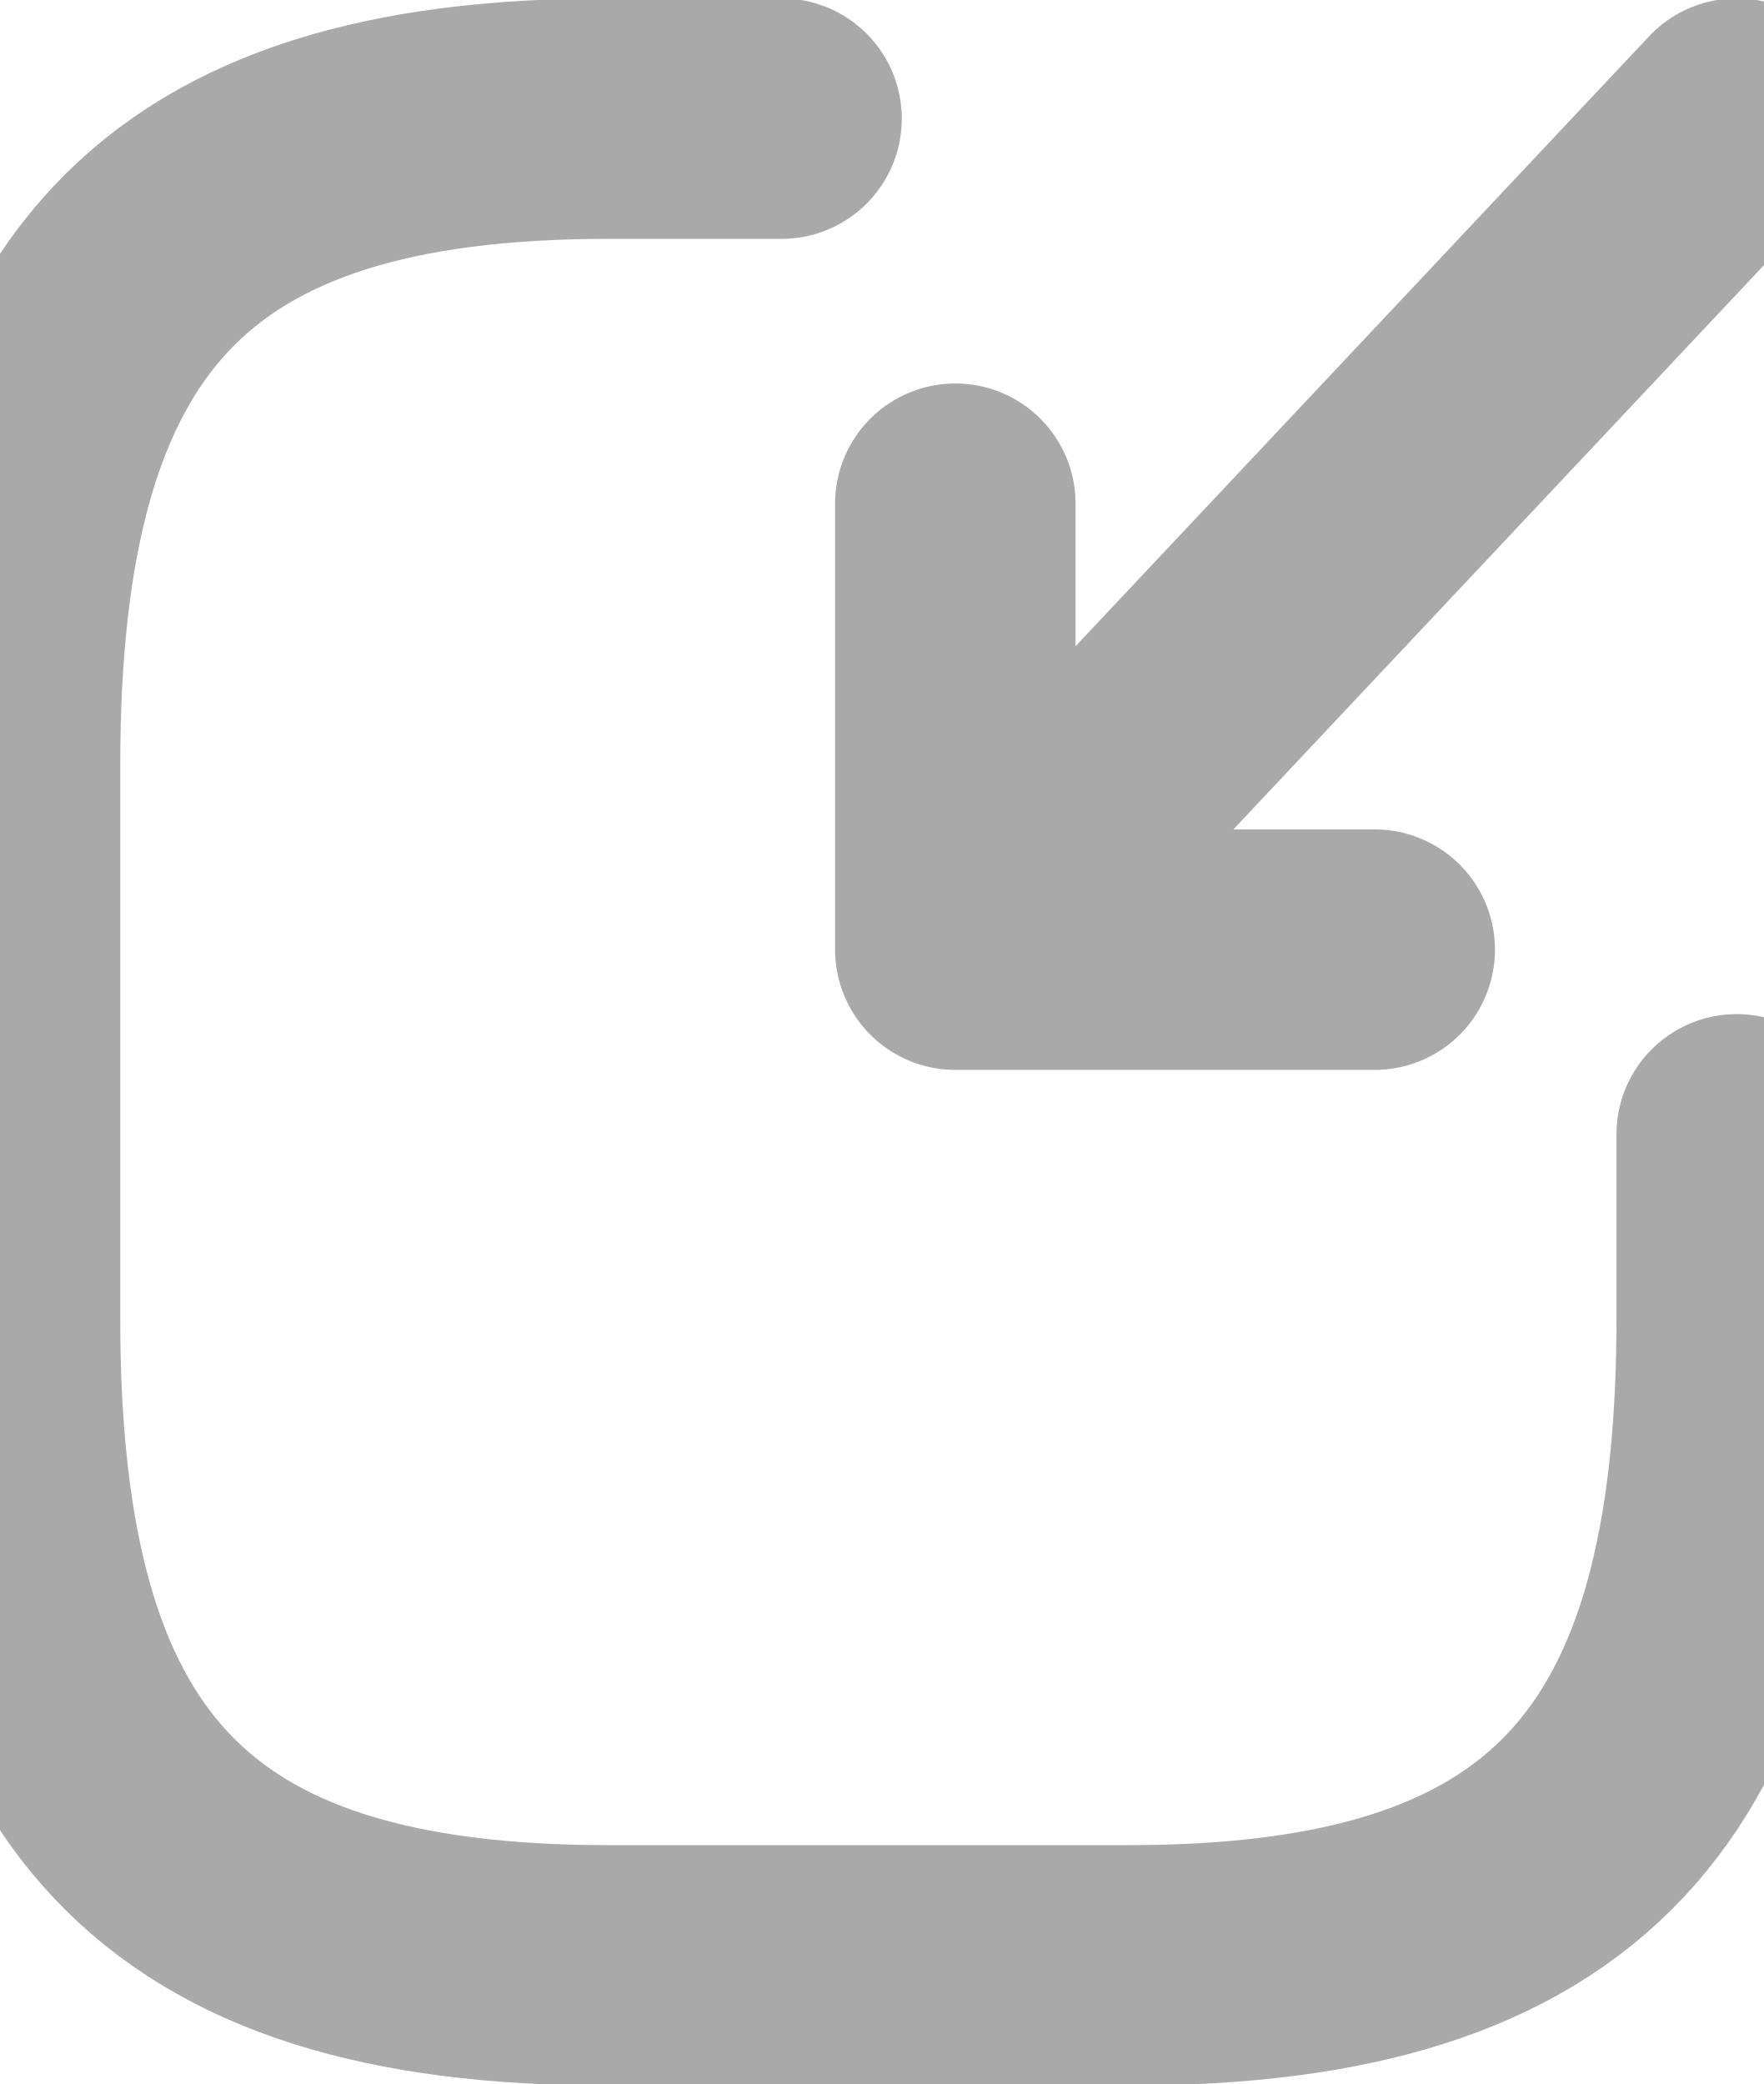
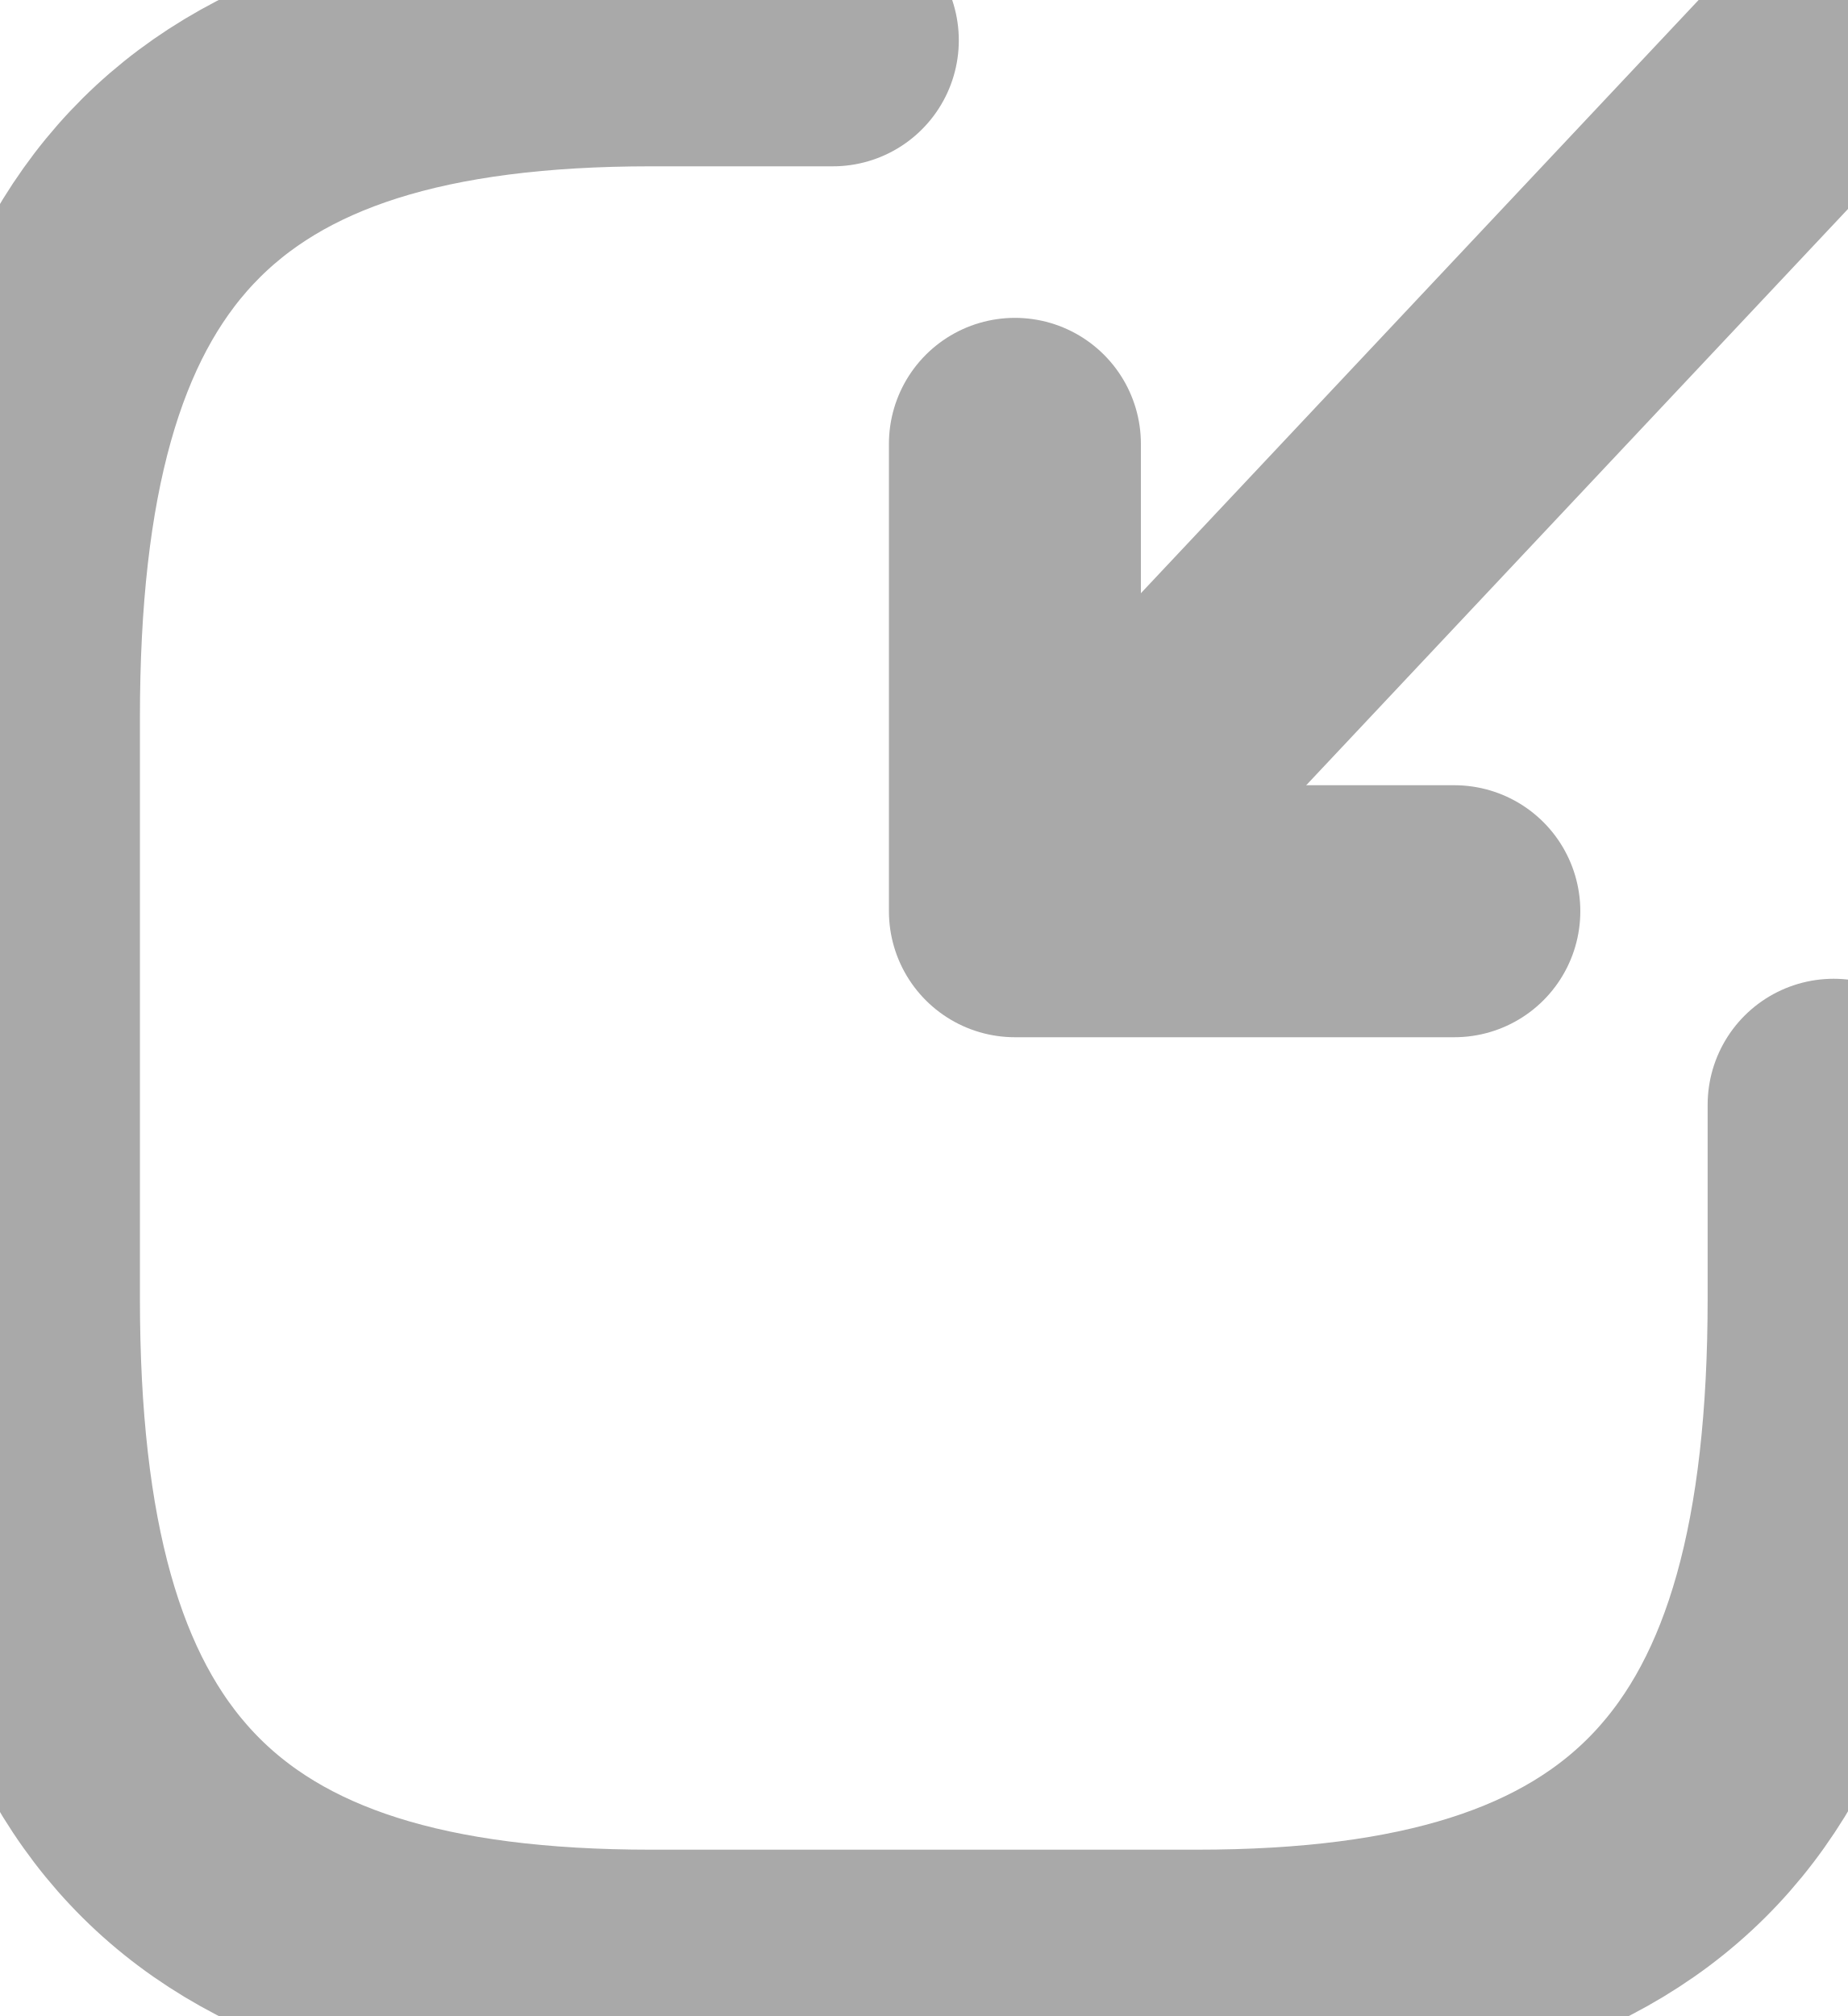
- <svg xmlns="http://www.w3.org/2000/svg" width="11" height="13" viewBox="0 0 11 13" fill="none">
-   <path d="M10.833 0.74L6.392 5.463" stroke="#A9A9A9" stroke-width="1.5" stroke-linecap="round" stroke-linejoin="round" />
-   <path d="M5.959 3.142V5.924H8.575" stroke="#A9A9A9" stroke-width="1.5" stroke-linecap="round" stroke-linejoin="round" />
-   <path d="M4.875 0.74H3.792C1.083 0.74 0 1.892 0 4.772V8.228C0 11.108 1.083 12.26 3.792 12.26H7.042C9.75 12.26 10.833 11.108 10.833 8.228V7.076" stroke="#A9A9A9" stroke-width="1.5" stroke-linecap="round" stroke-linejoin="round" />
+ <svg xmlns="http://www.w3.org/2000/svg" width="11" height="12" viewBox="0 0 11 12" fill="none">
+   <path d="M10.916 0.24L6.475 4.963" stroke="#A9A9A9" stroke-width="1.5" stroke-linecap="round" stroke-linejoin="round" />
+   <path d="M6.042 2.642V5.424H8.658" stroke="#A9A9A9" stroke-width="1.5" stroke-linecap="round" stroke-linejoin="round" />
+   <path d="M4.958 0.24H3.875C1.166 0.24 0.083 1.392 0.083 4.272V7.728C0.083 10.608 1.166 11.76 3.875 11.76H7.125C9.833 11.76 10.916 10.608 10.916 7.728V6.576" stroke="#A9A9A9" stroke-width="1.5" stroke-linecap="round" stroke-linejoin="round" />
</svg>
